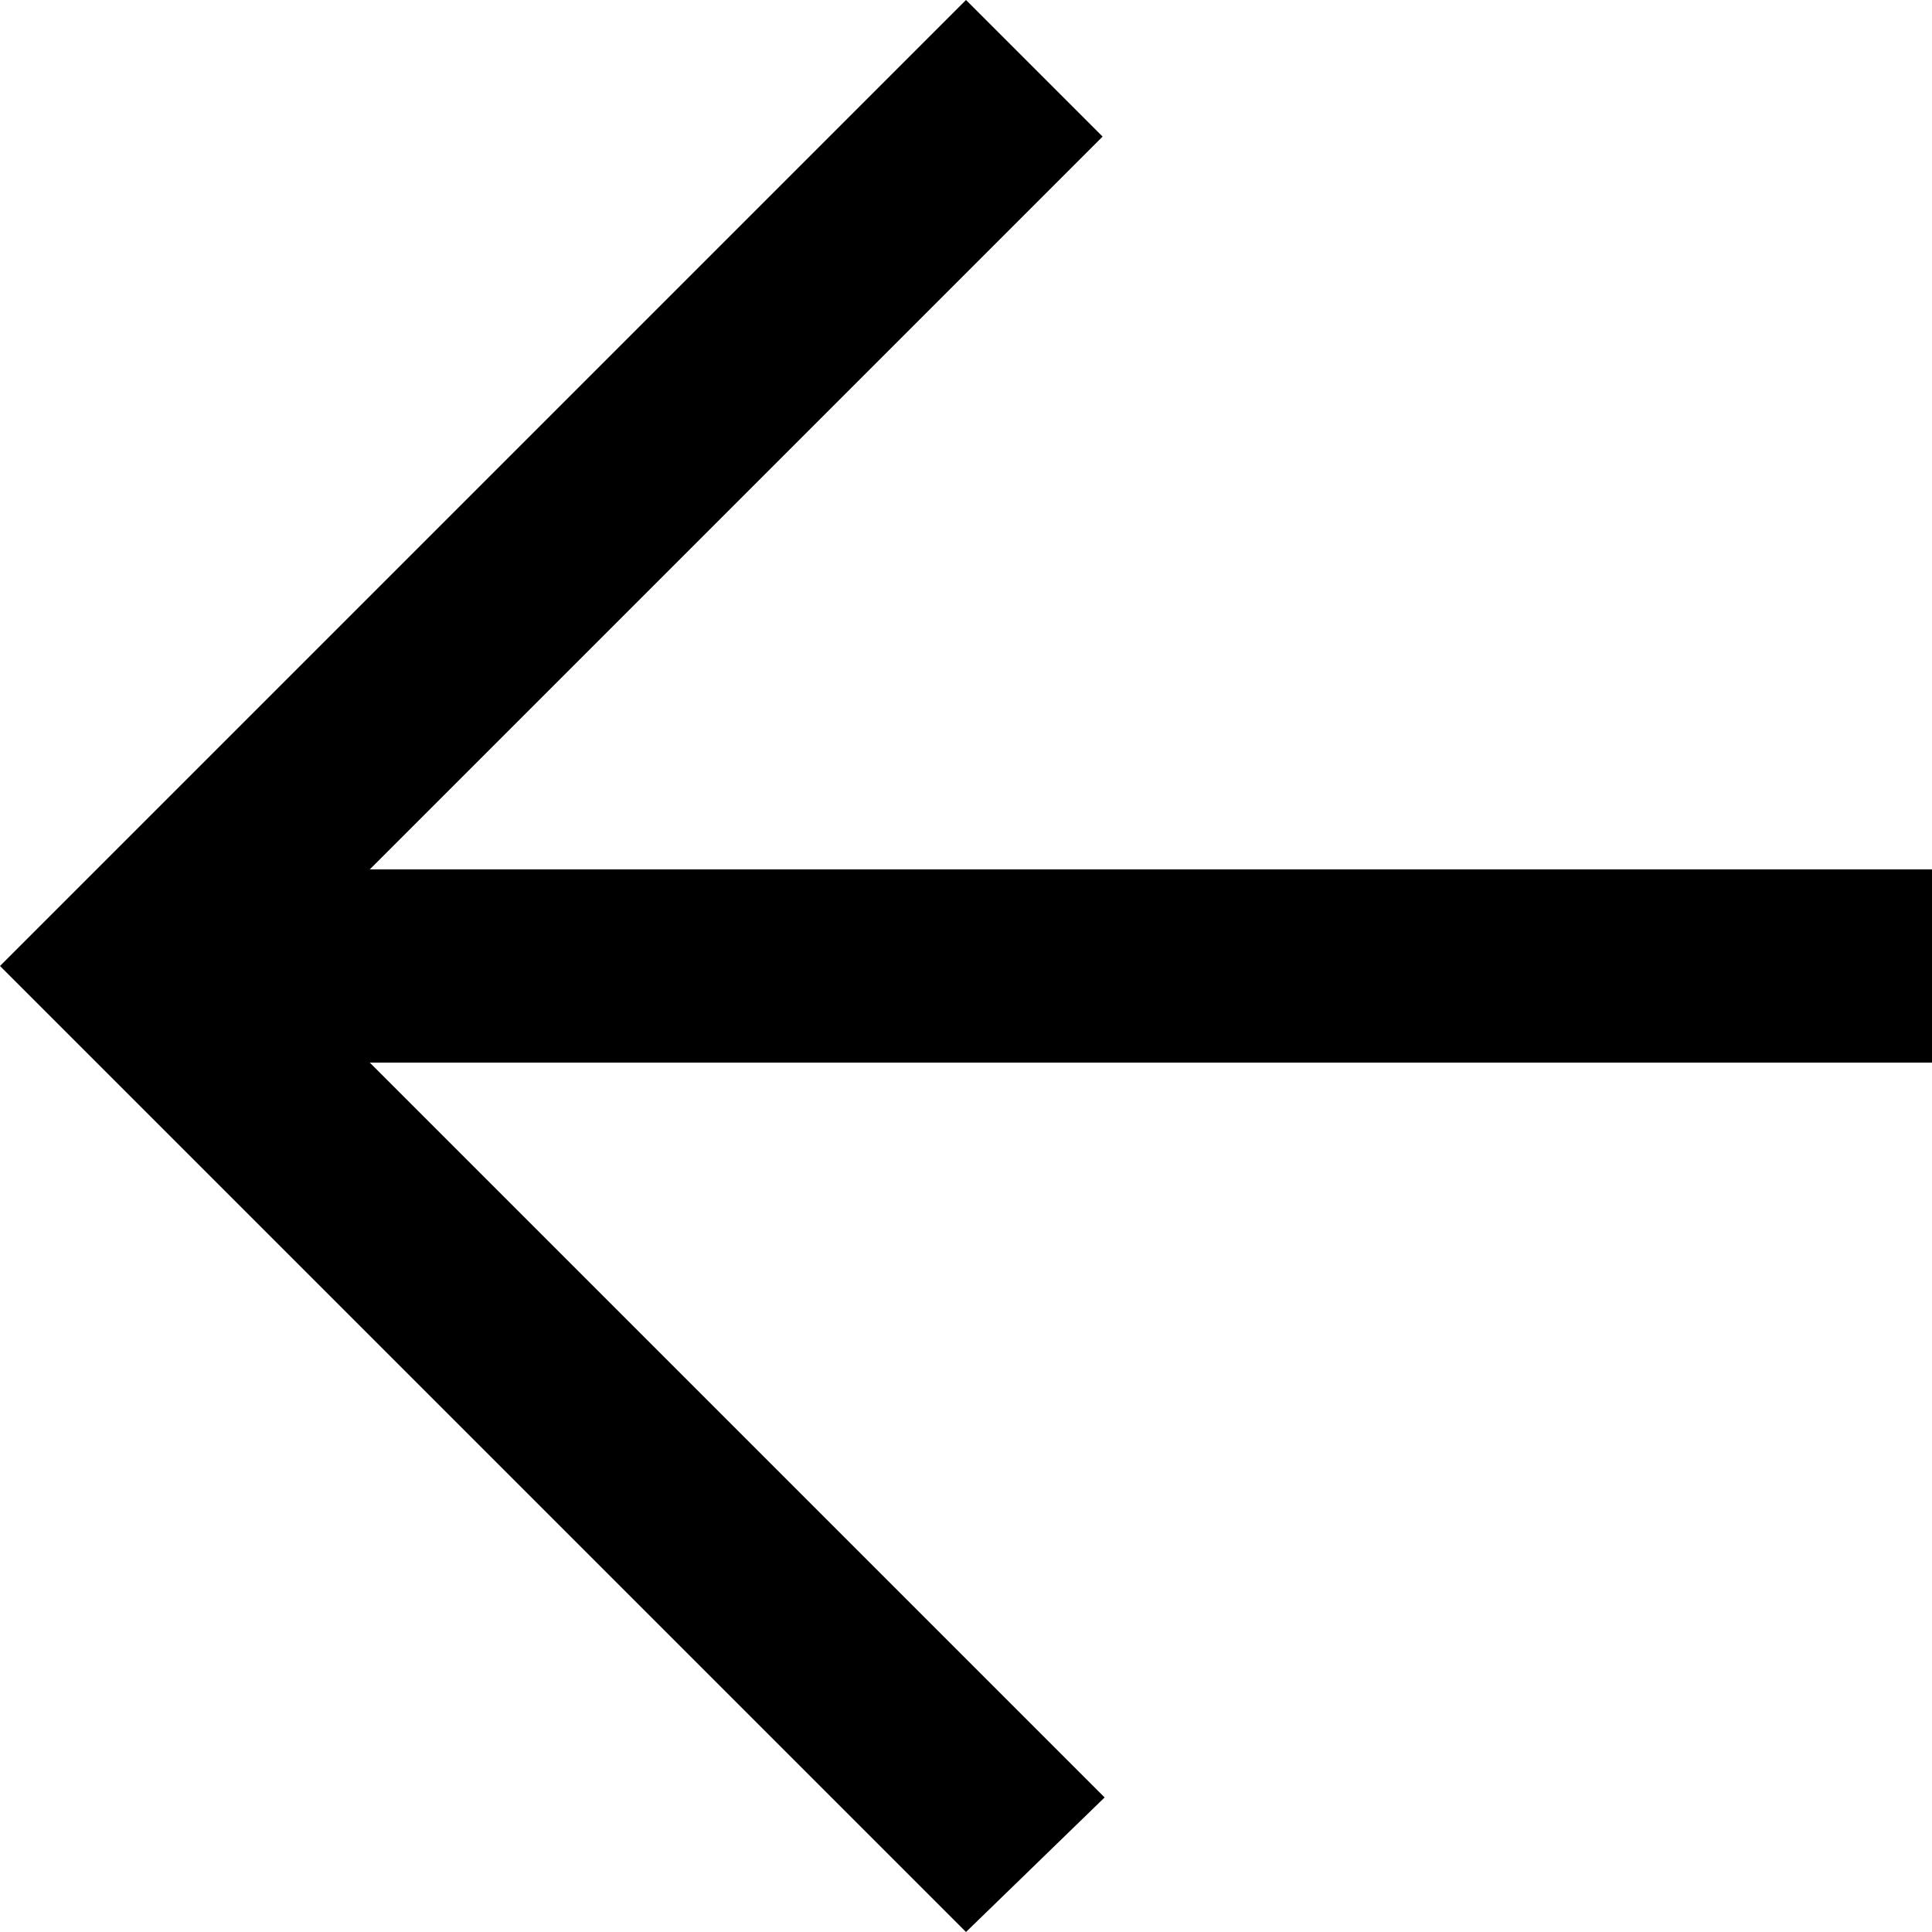
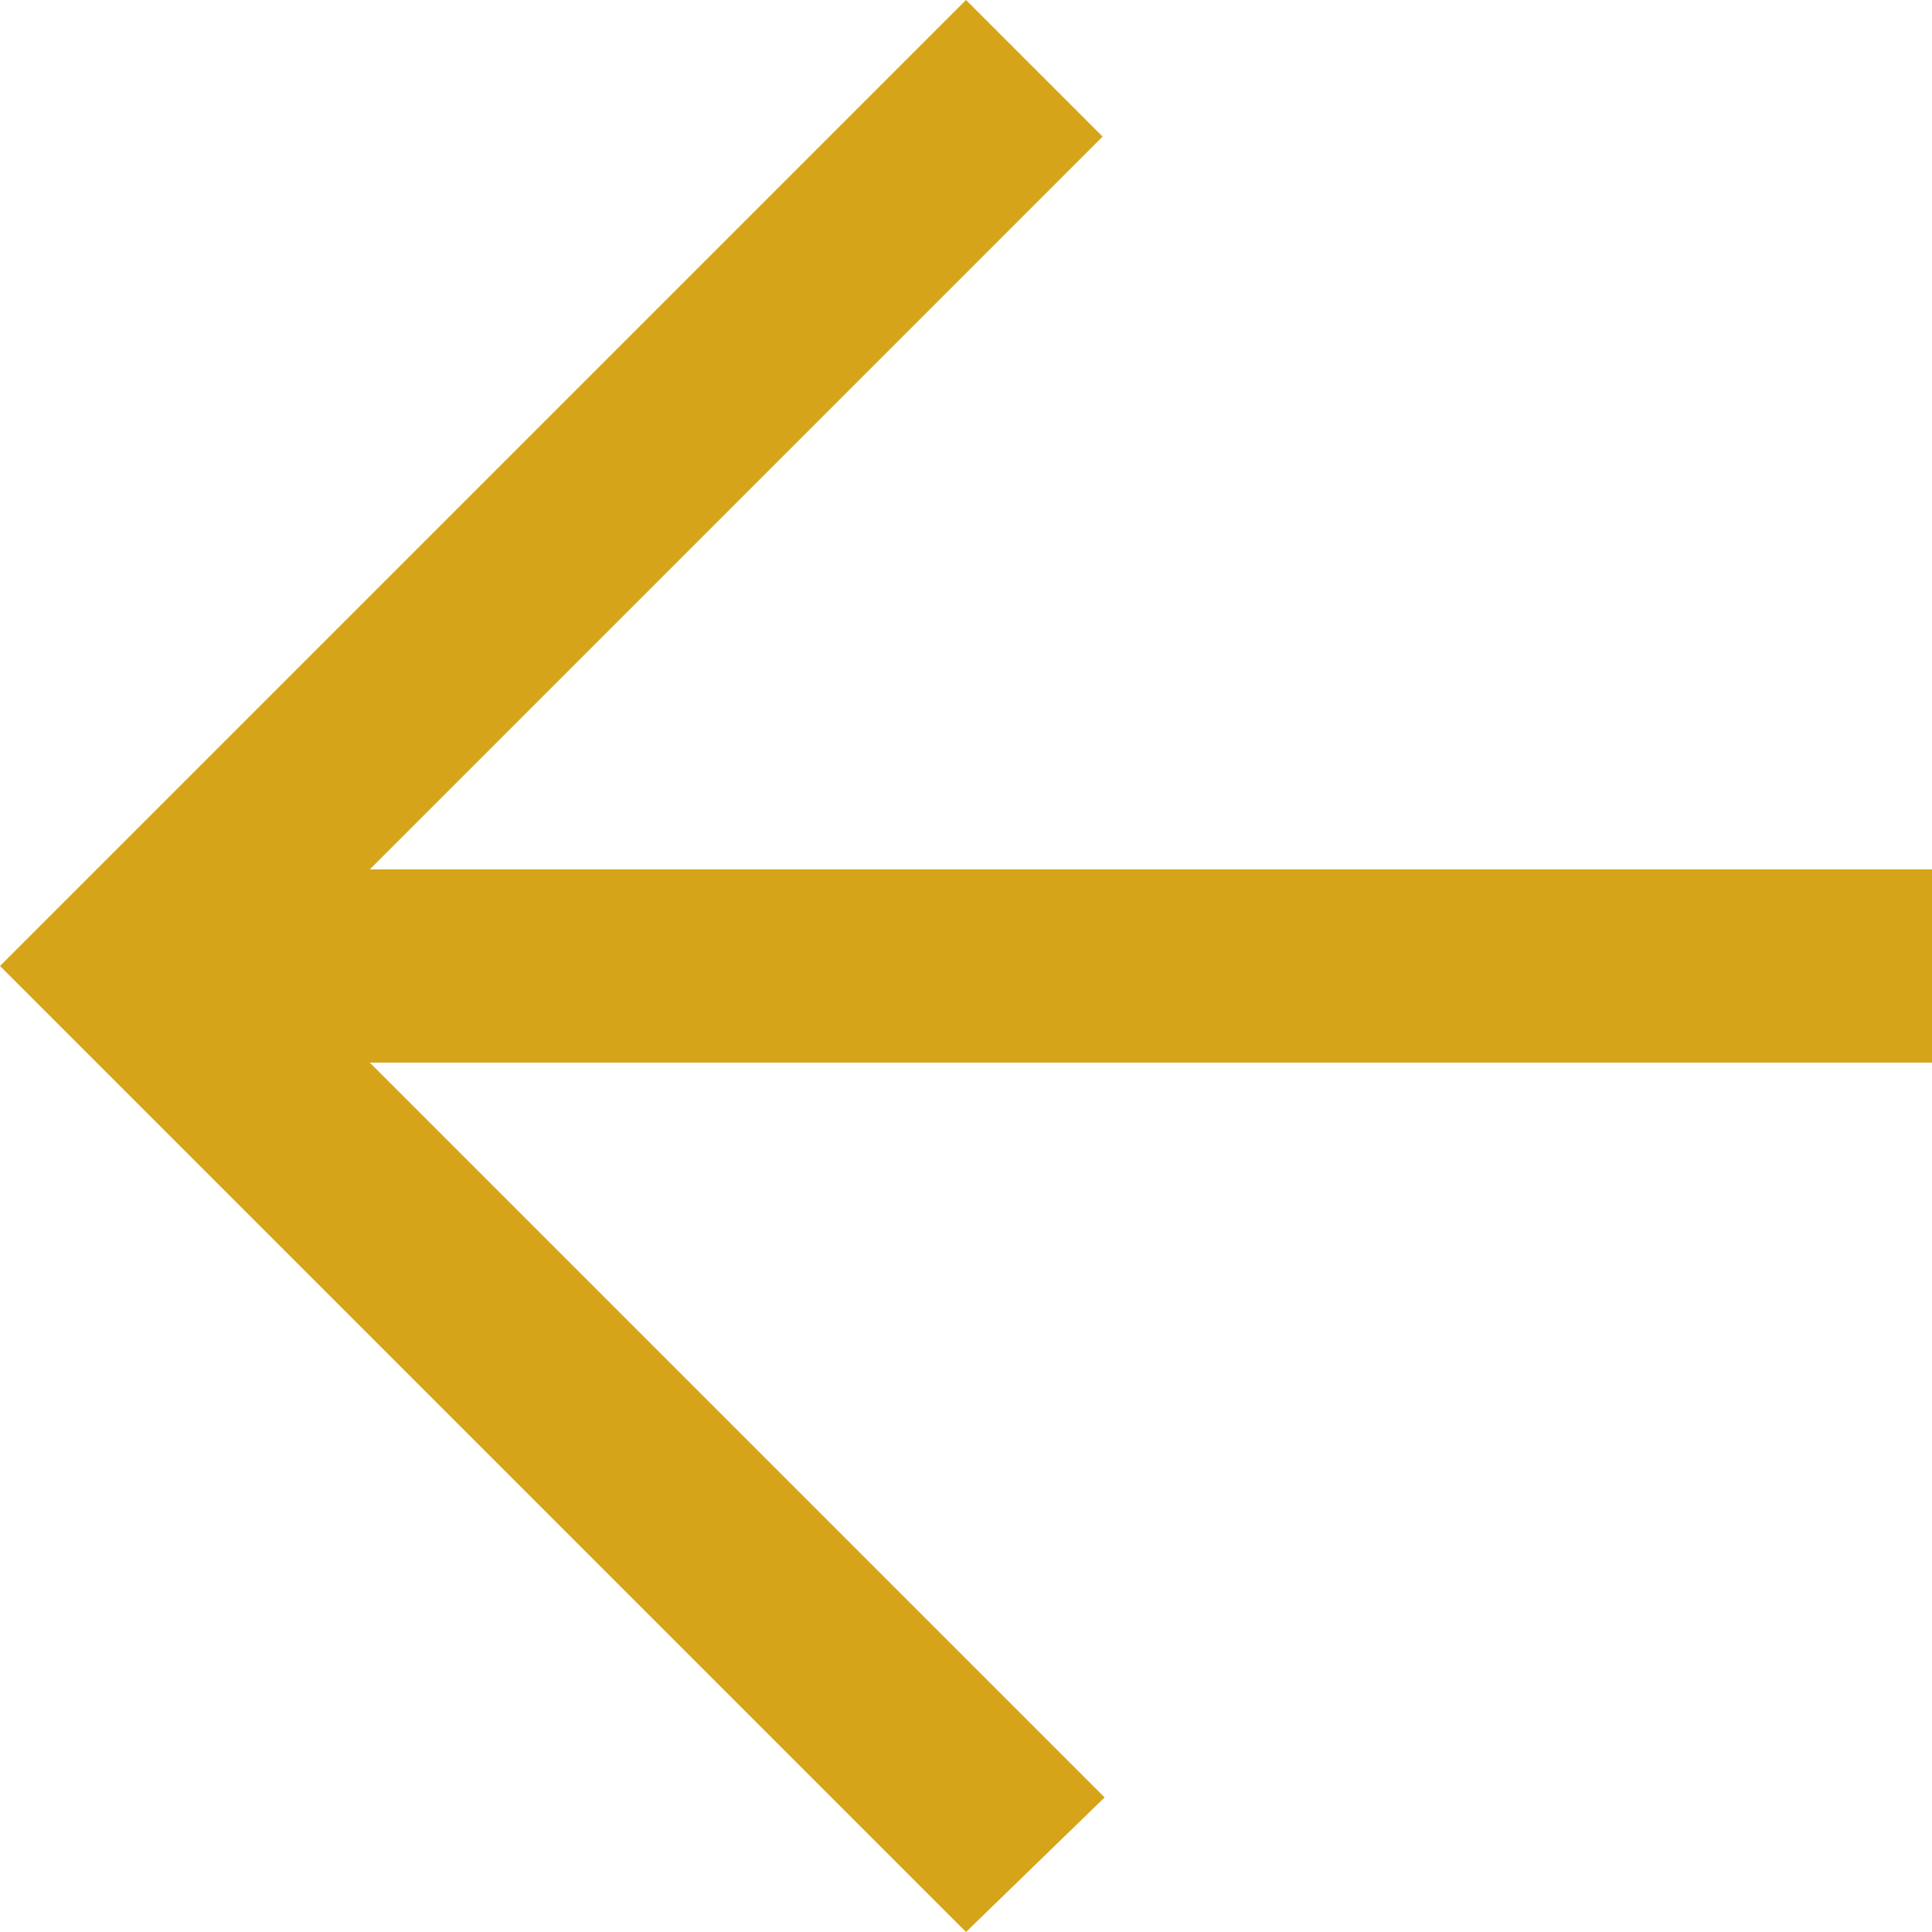
<svg xmlns="http://www.w3.org/2000/svg" width="800px" height="800px" viewBox="0 0 20 20" version="1.1">
  <defs>

</defs>
  <g id="Page-1" stroke="none" stroke-width="1" fill="none" fill-rule="evenodd">
-     <g id="Dribbble-Light-Preview" transform="translate(-140, -6639)" fill="#000000">
+     <g id="Dribbble-Light-Preview" transform="translate(-140, -6639)" fill="#d6a419">
      <g id="icons" transform="translate(56, 160)">
        <path d="M94,6499 L95.435,6497.607 L87.828,6490 L104,6490 L104,6488 L87.828,6488 L95.414,6480.414 L94,6479 C90.339,6482.661 87.504,6485.496 84,6489 C87.966,6492.966 85.166,6490.166 94,6499" id="arrow_left-[#350]">

</path>
      </g>
    </g>
  </g>
</svg>
